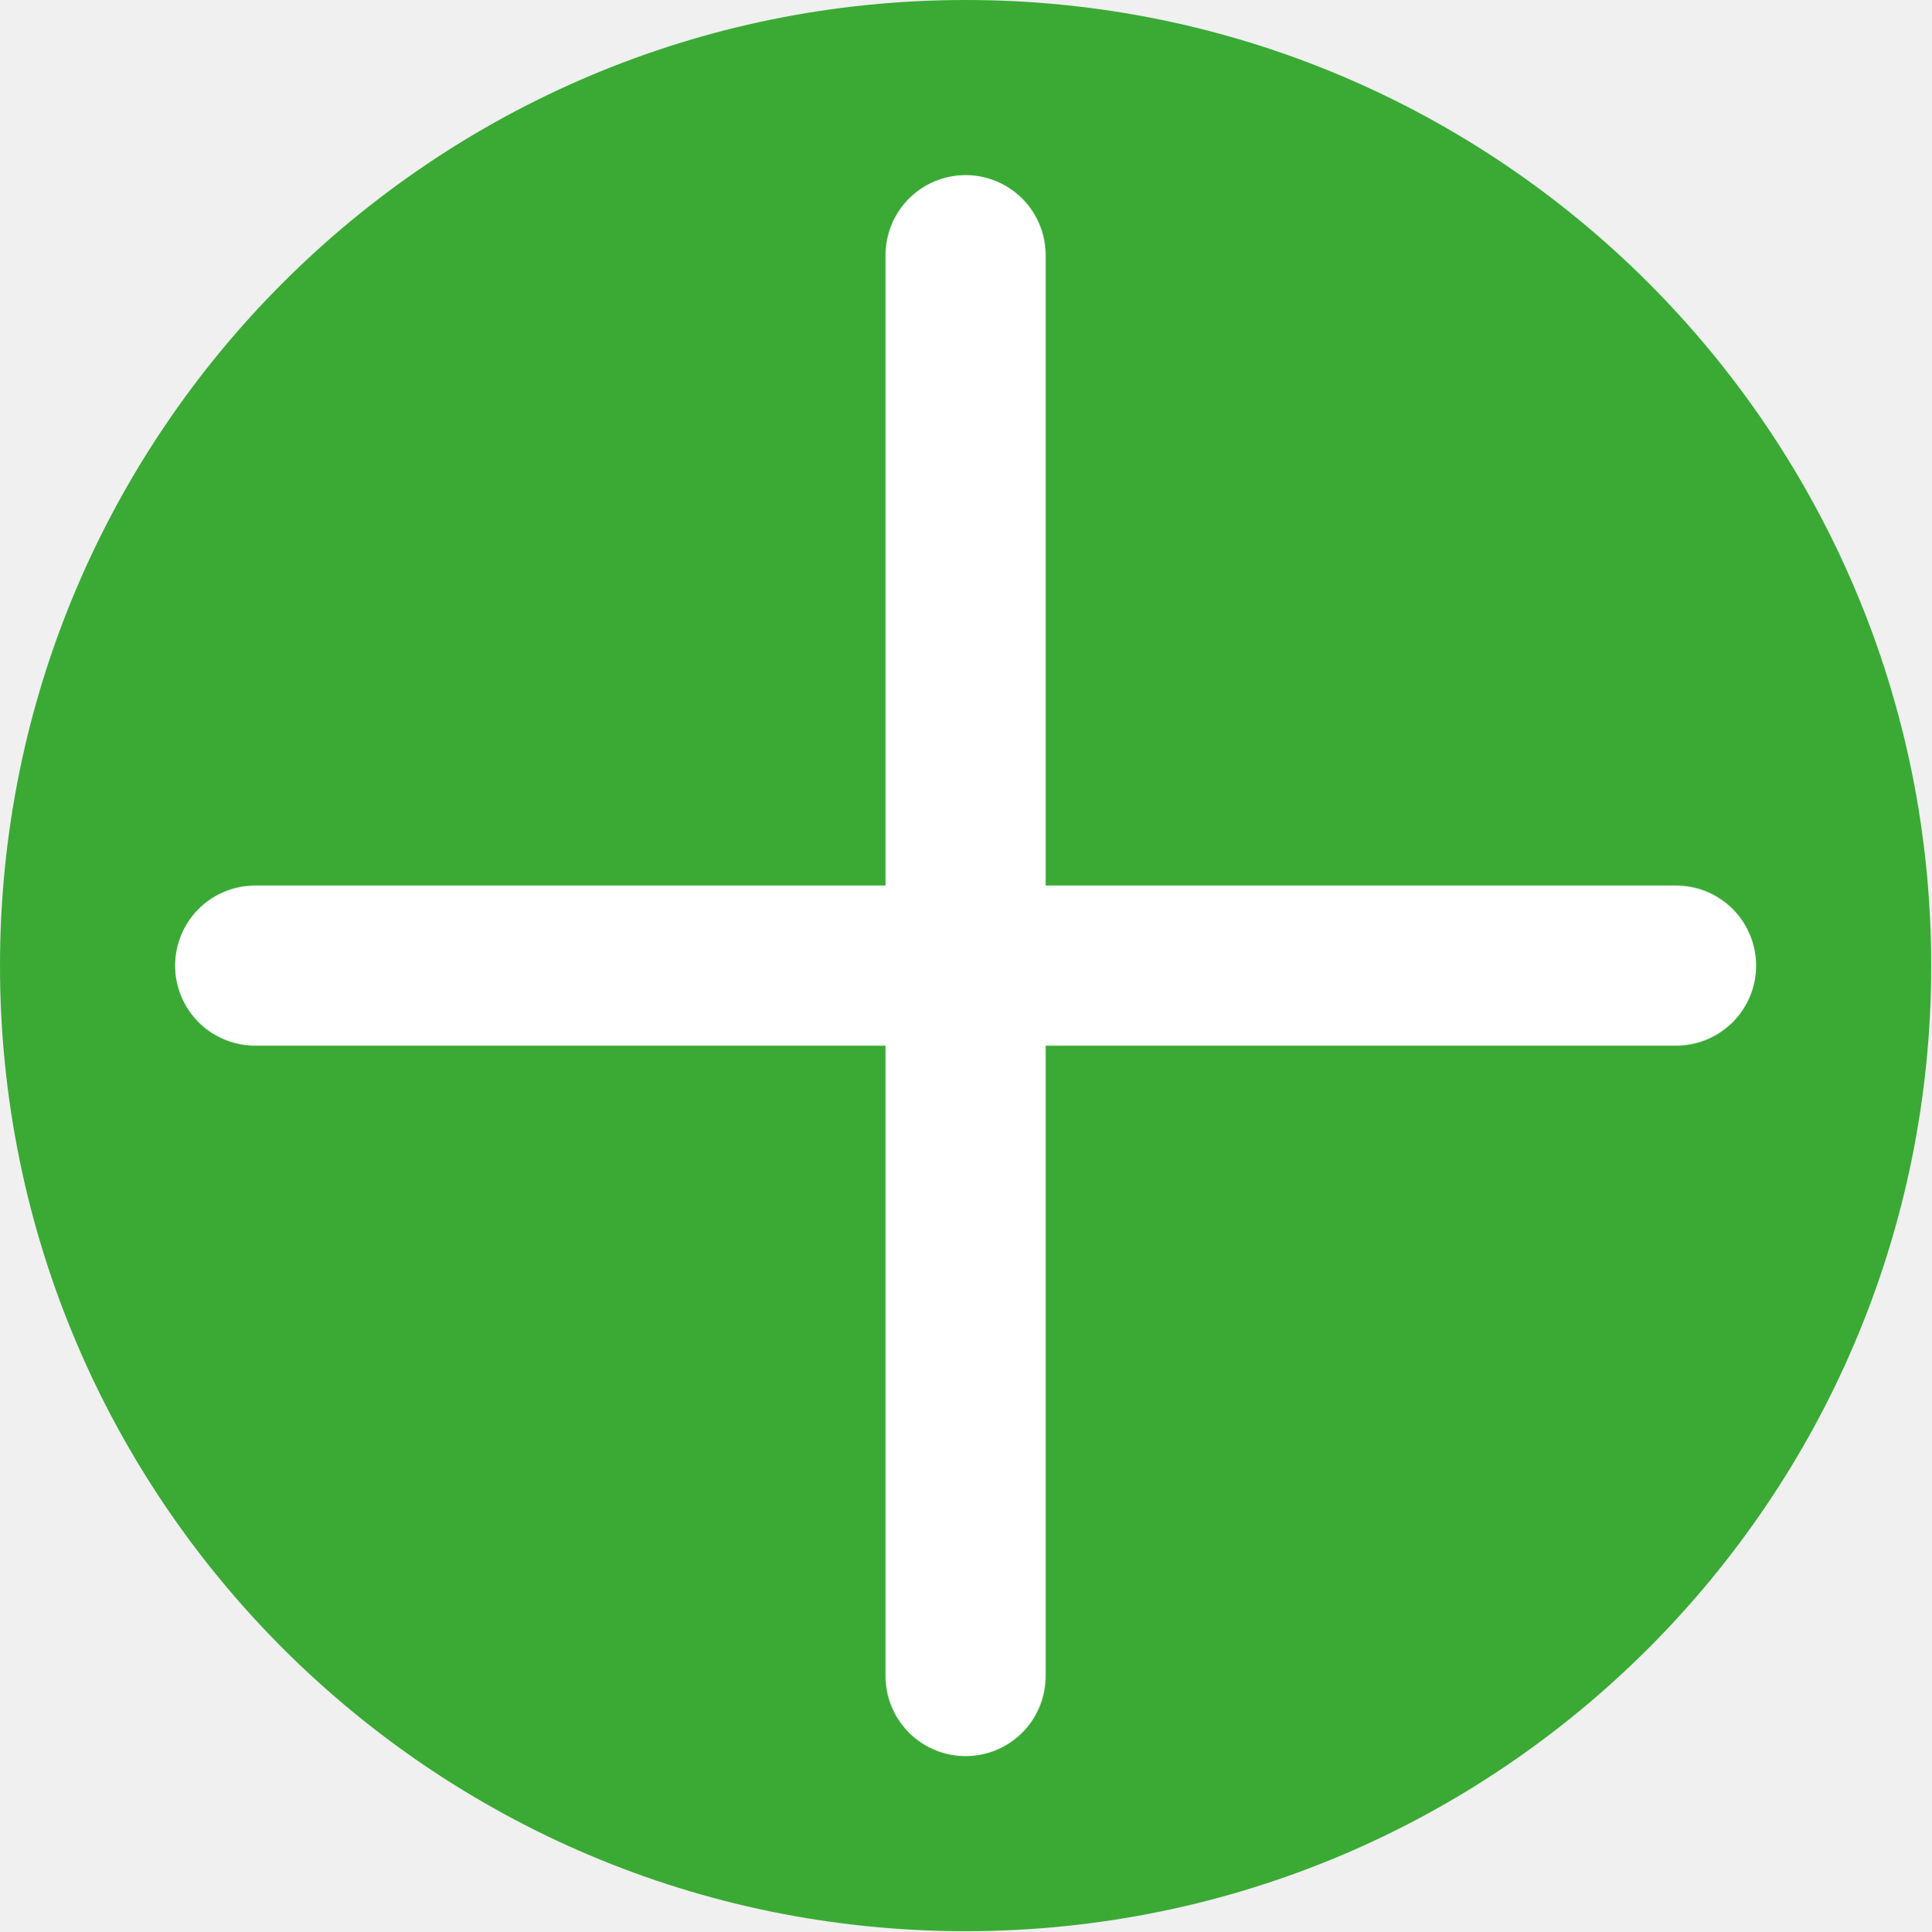
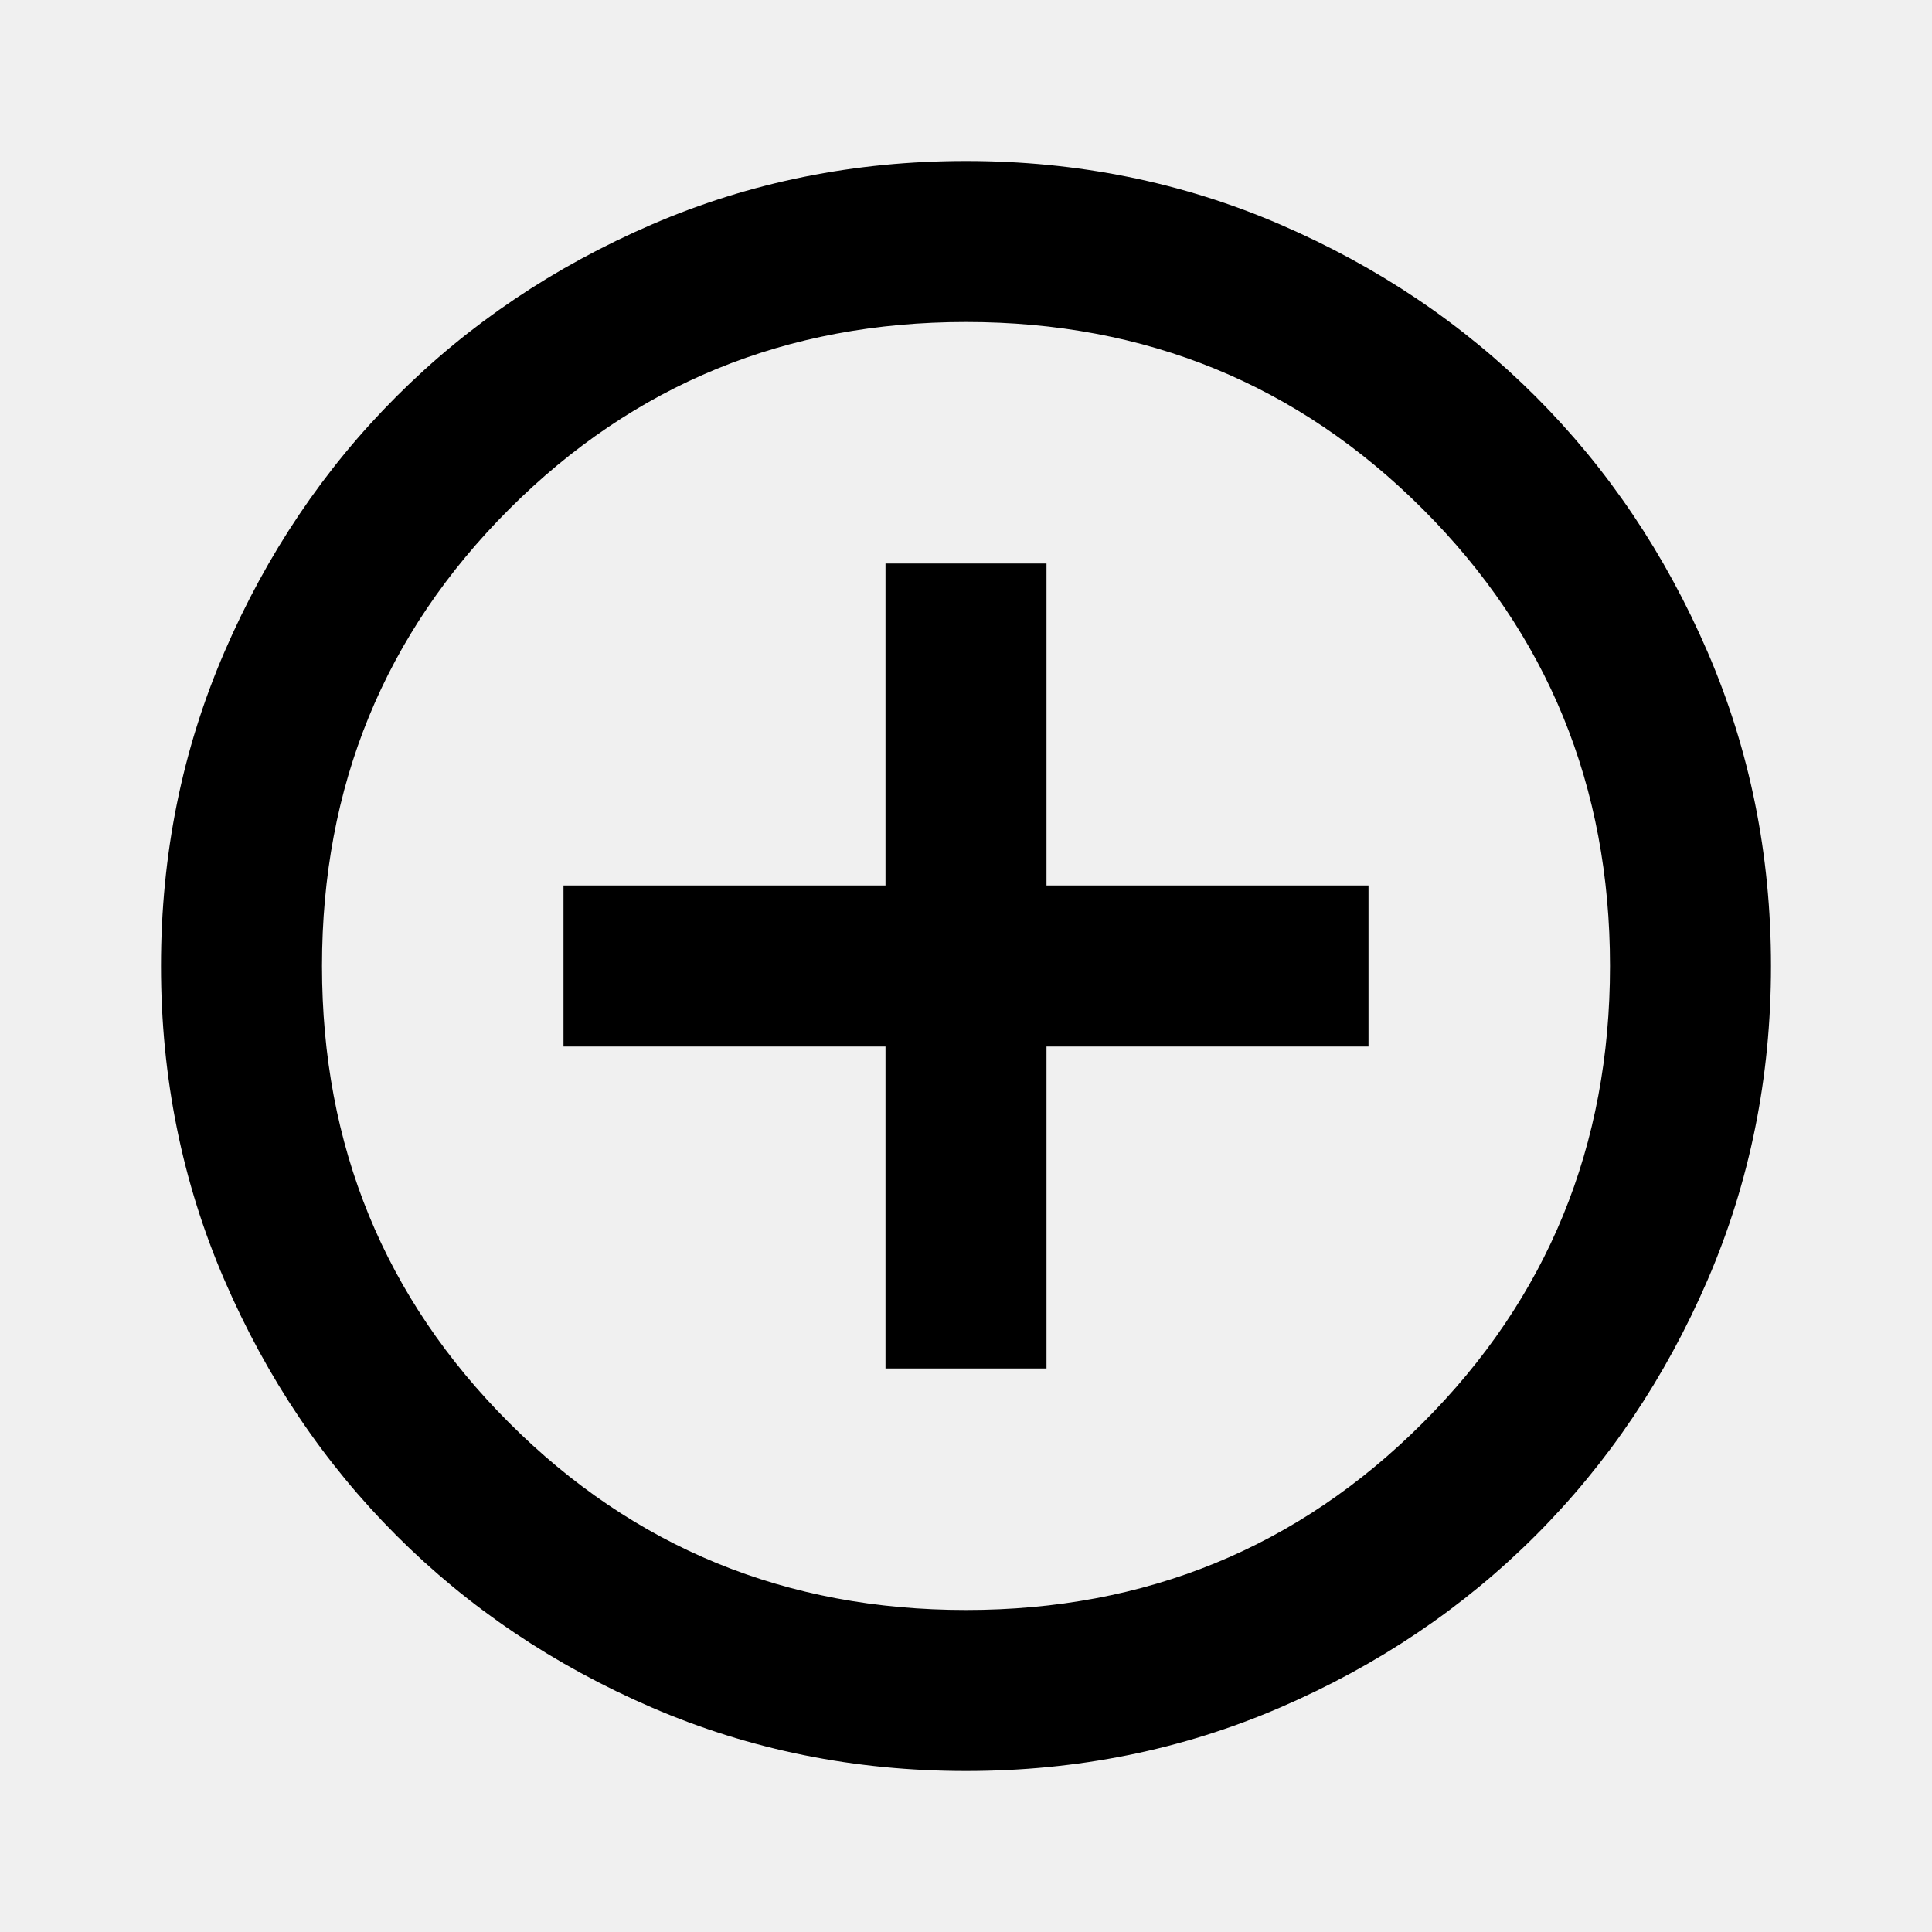
- <svg xmlns="http://www.w3.org/2000/svg" id="Lager_1" version="1.1" viewBox="0 0 566.93 566.93">
-   <defs>
-     <style>
-       .st0 {
-         fill: none;
-         stroke: #fff;
-         stroke-linecap: round;
-         stroke-miterlimit: 10;
-         stroke-width: 47px;
-       }
- 
-       .st1 {
-         fill: #3aaa35;
-       }
-     </style>
-   </defs>
-   <circle class="st1" cx="283.46" cy="283.46" r="283.46" />
-   <line class="st0" x1="283.46" y1="74.9" x2="283.46" y2="492.03" />
-   <line class="st0" x1="492.03" y1="283.46" x2="74.9" y2="283.46" />
+ <svg xmlns="http://www.w3.org/2000/svg" height="24px" viewBox="0 -960 960 960" width="24px" fill="222222">
+   <path d="M440-280h80v-160h160v-80H520v-160h-80v160H280v80h160v160Zm40 200q-83 0-156-31.5T197-197q-54-54-85.5-127T80-480q0-83 31.5-156T197-763q54-54 127-85.5T480-880q83 0 156 31.5T763-763q54 54 85.5 127T880-480q0 83-31.5 156T763-197q-54 54-127 85.5T480-80Zm0-80q134 0 227-93t93-227q0-134-93-227t-227-93q-134 0-227 93t-93 227q0 134 93 227t227 93Zm0-320Z" />
</svg>
